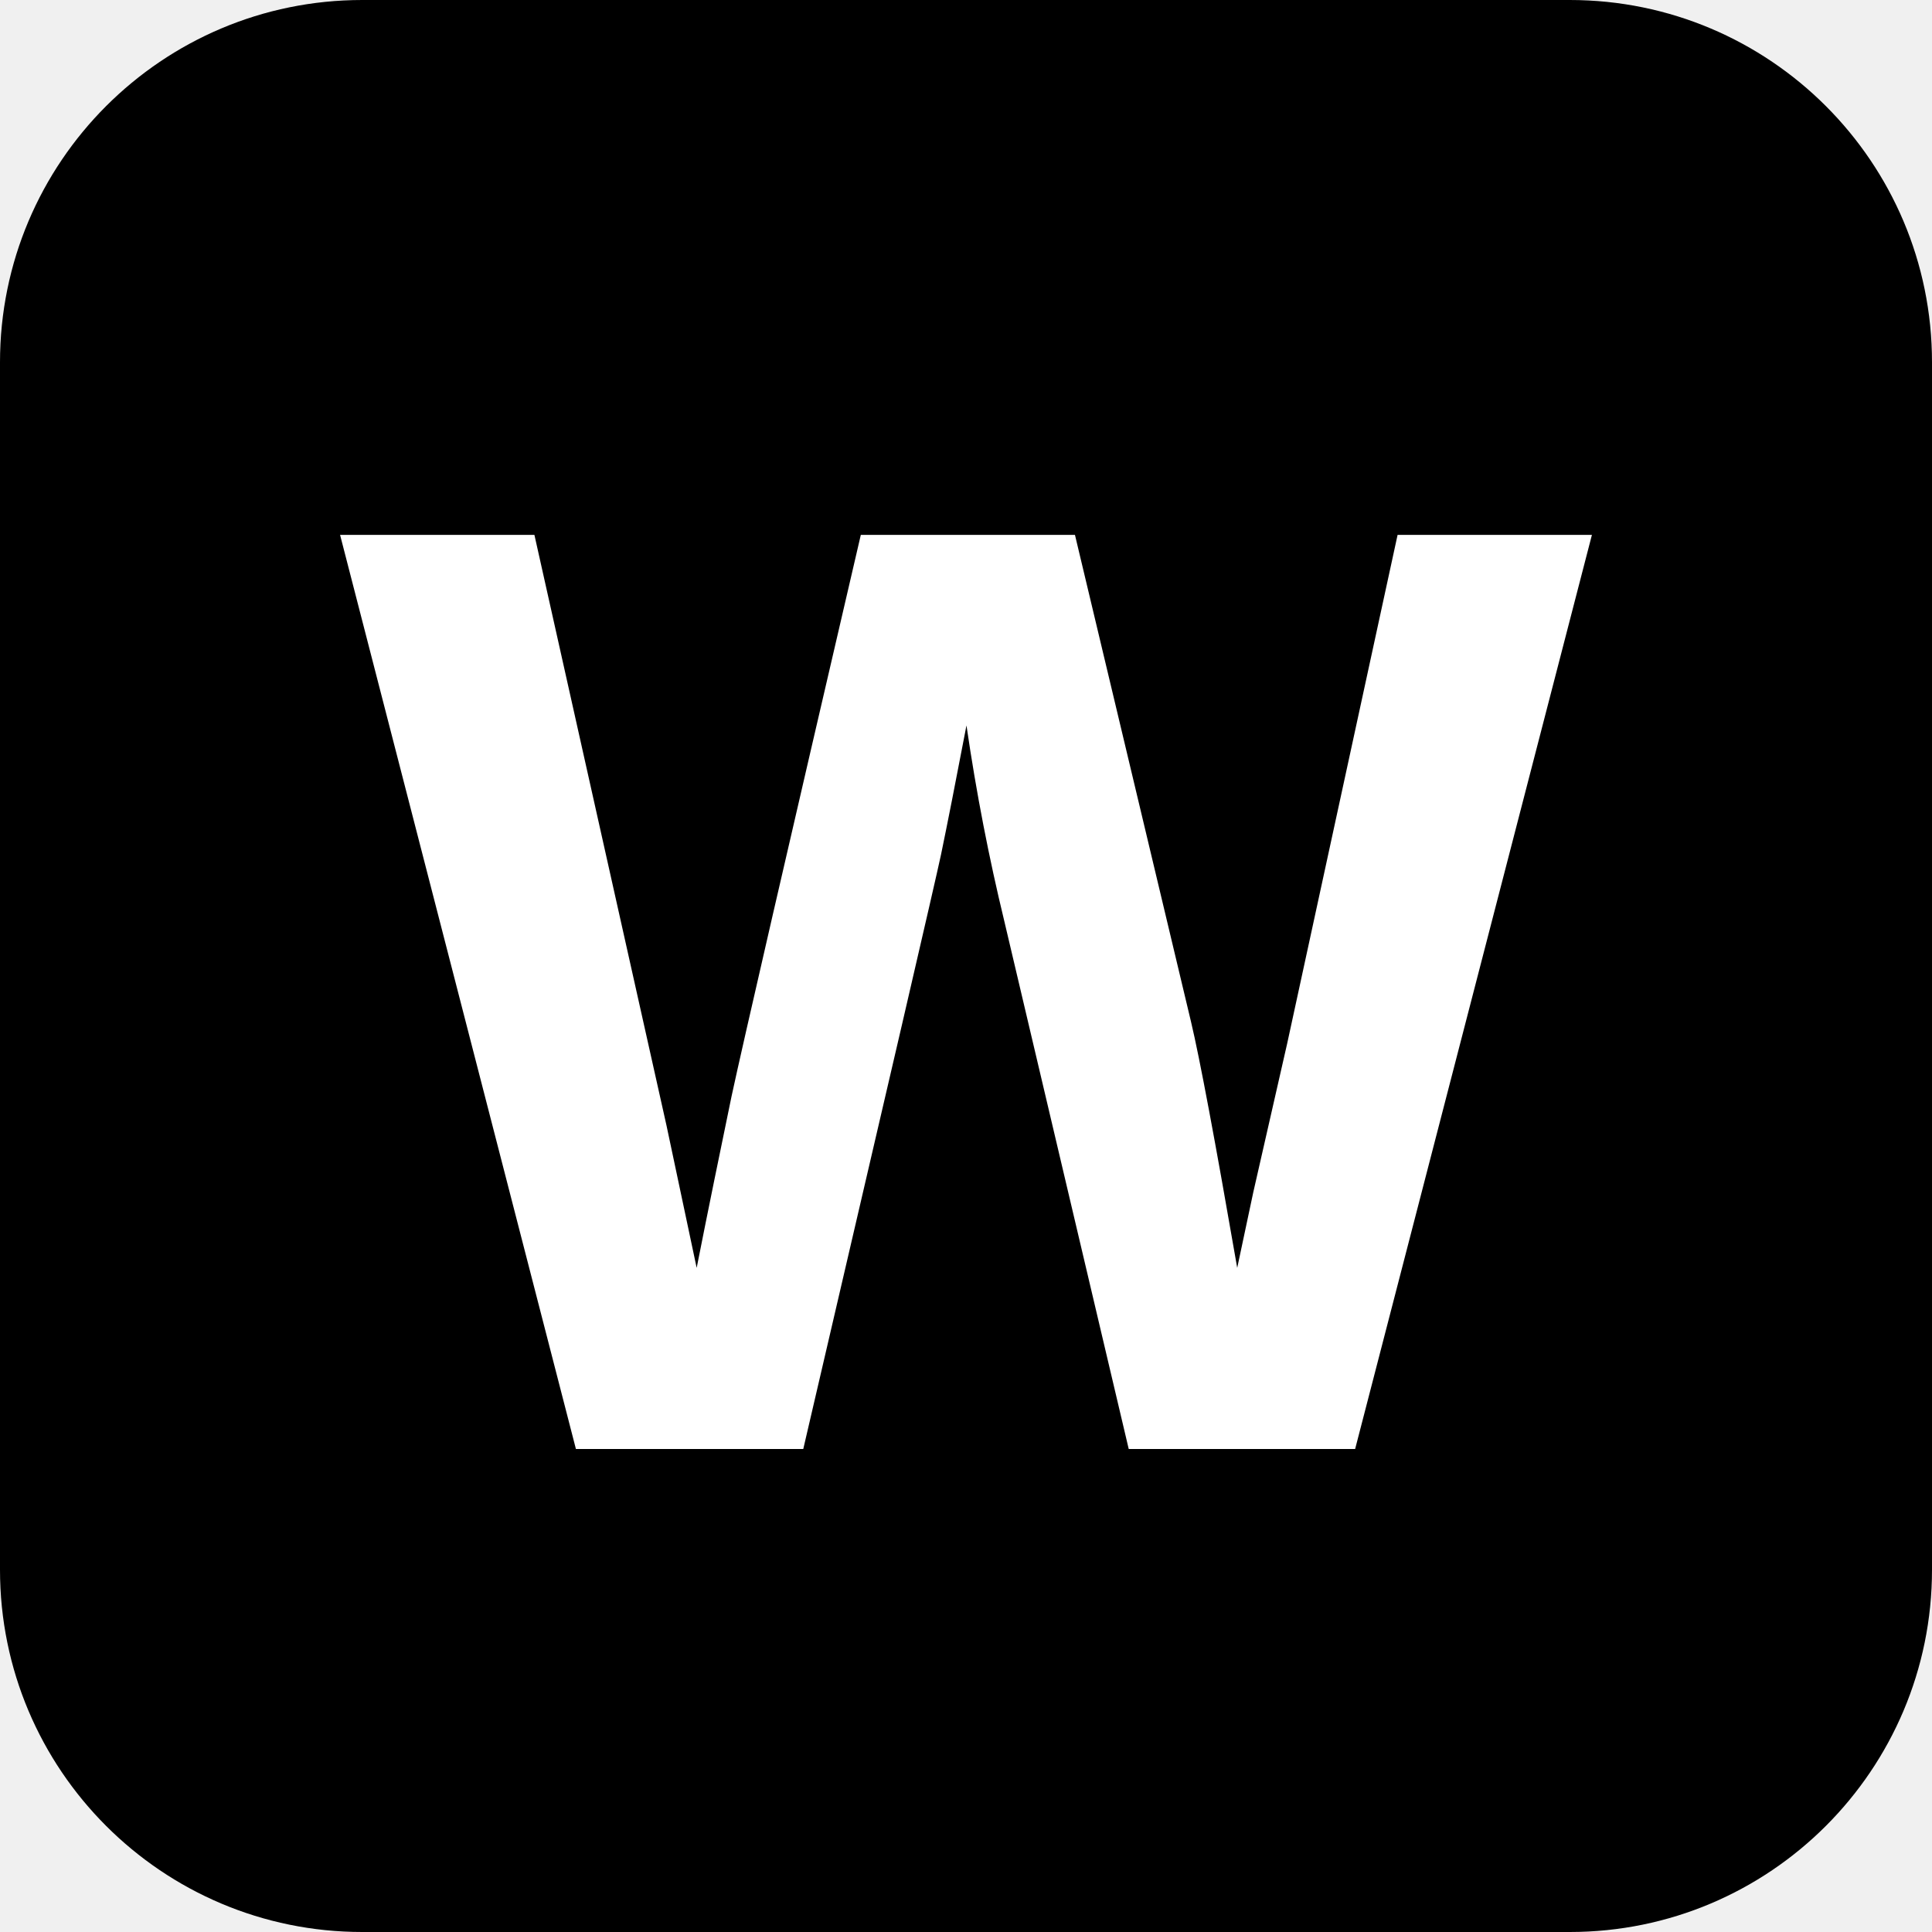
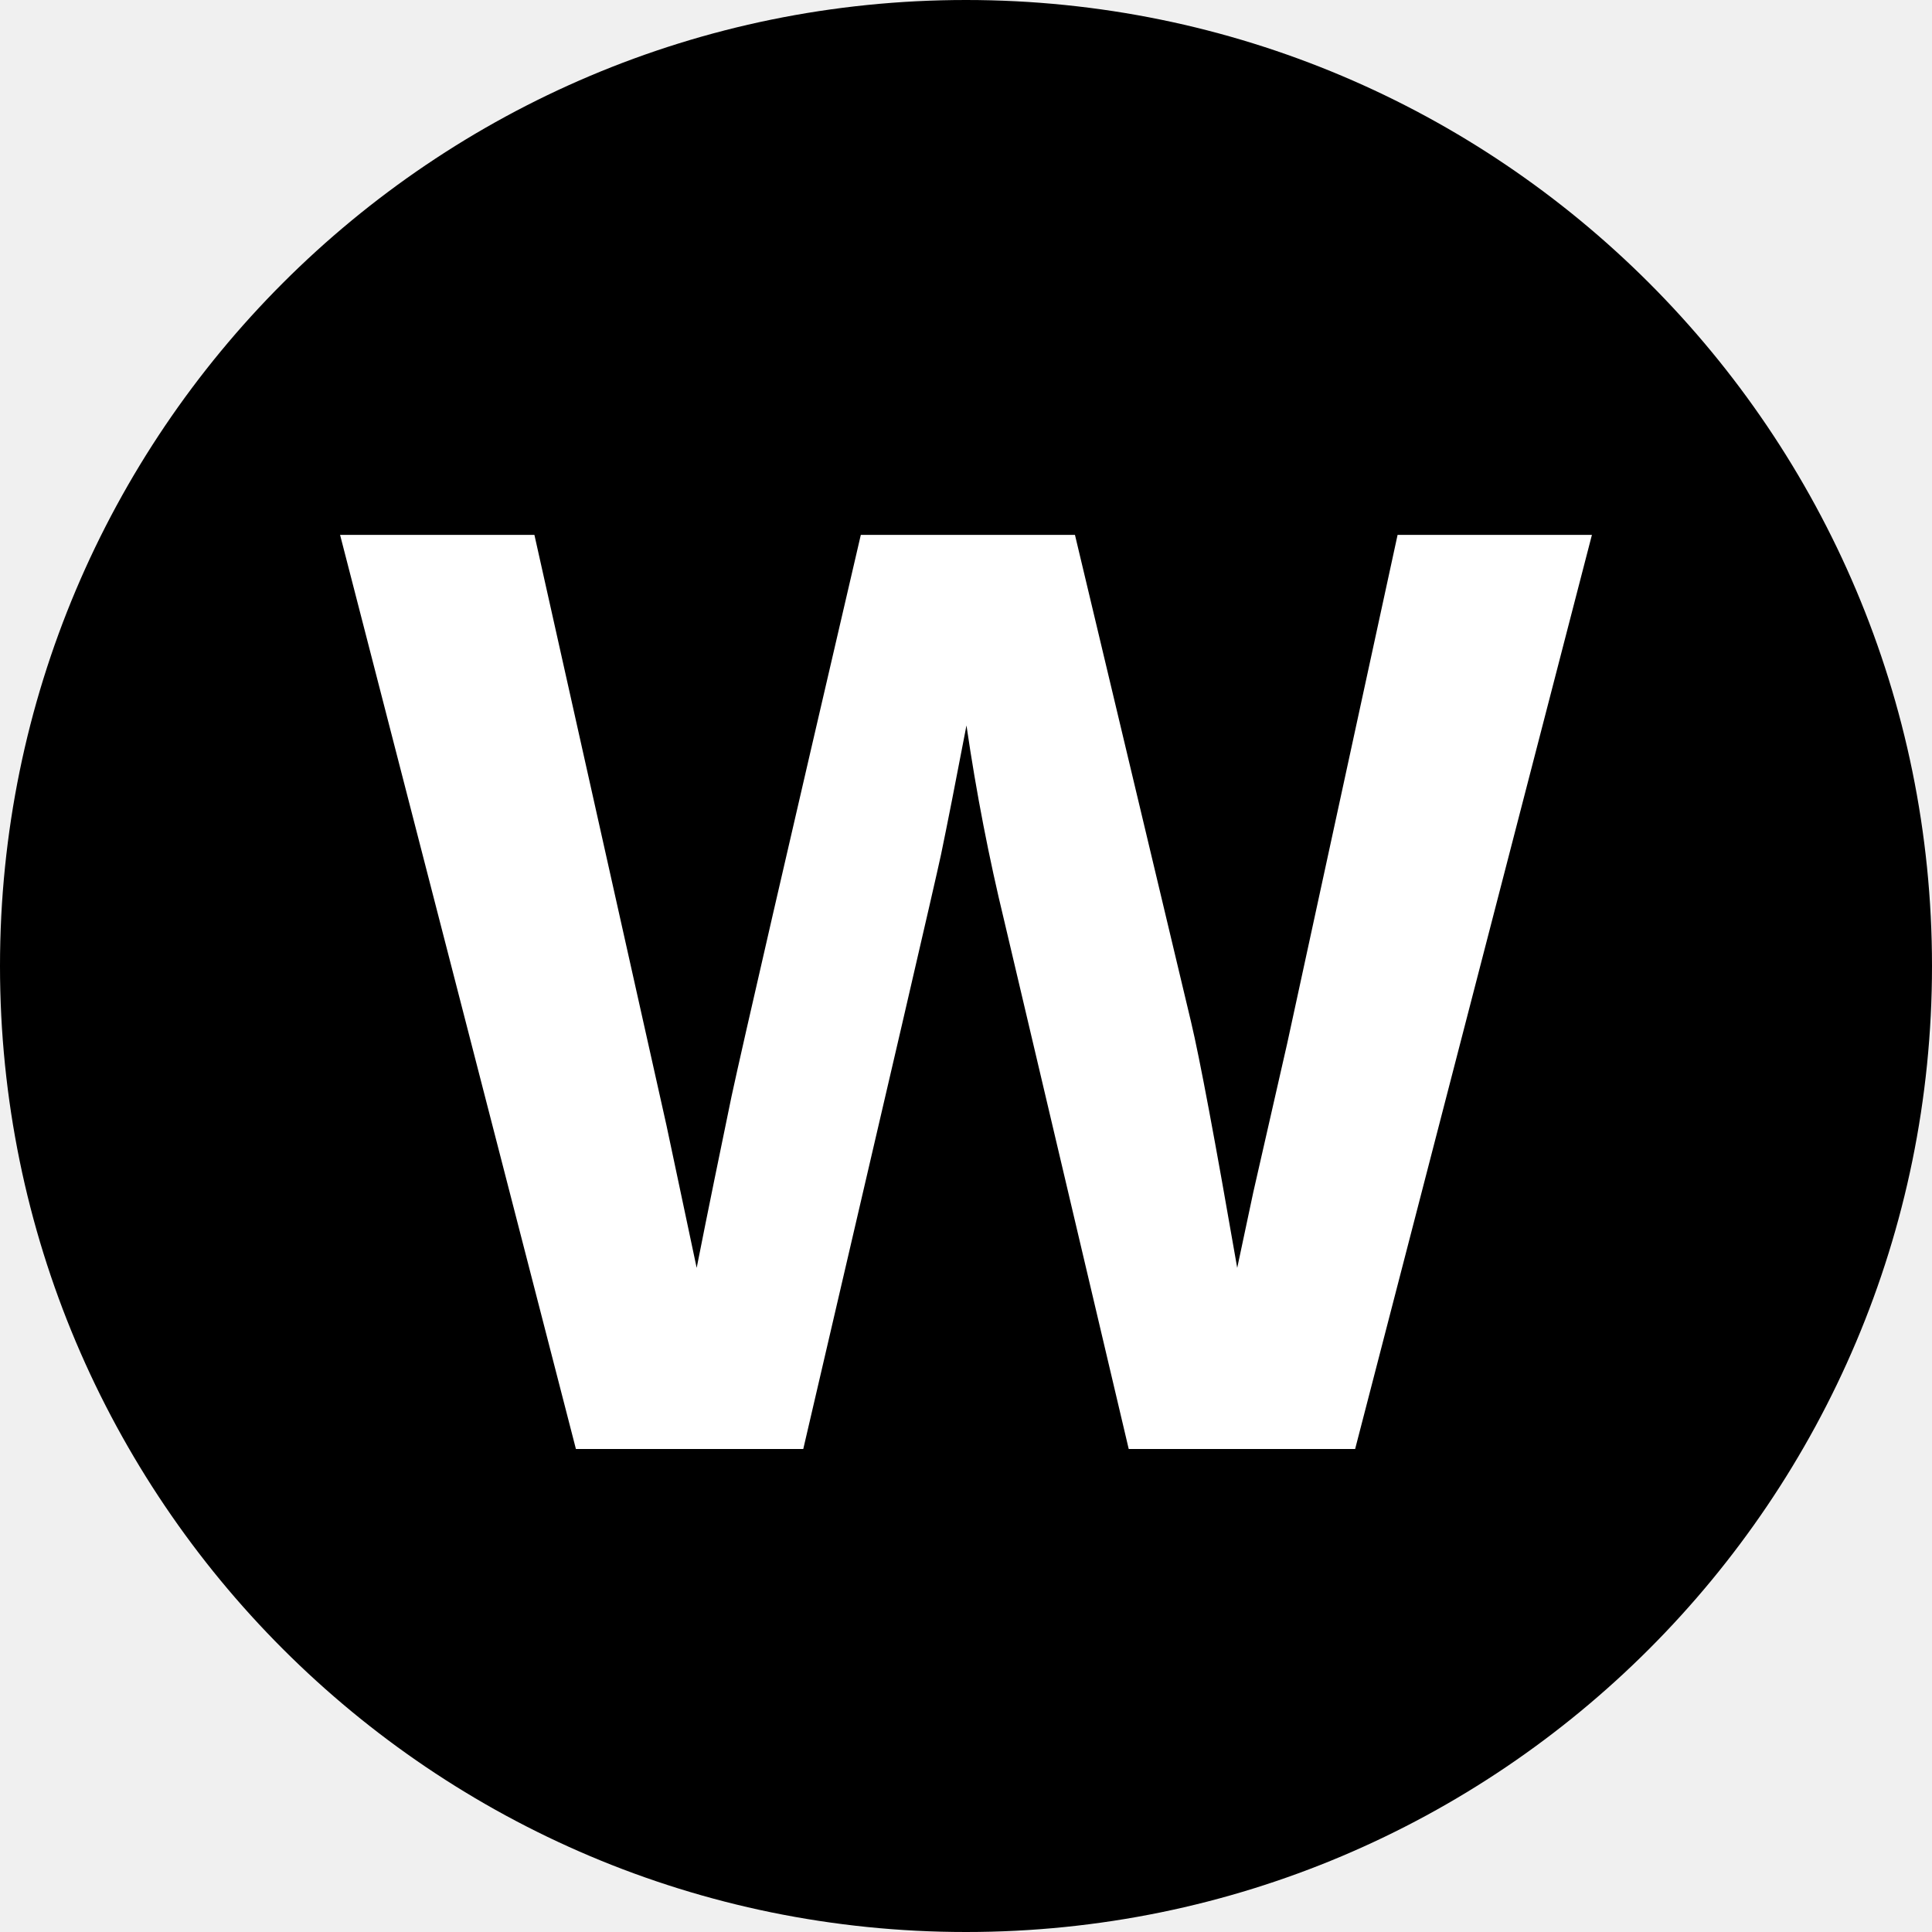
<svg xmlns="http://www.w3.org/2000/svg" width="32" height="32" viewBox="0 0 32 32">
-   <rect width="32" height="32" rx="6" fill="#000" />
+   <circle cx="16" cy="16" r="16" fill="#000" />
  <text x="16" y="24" font-family="Arial, Helvetica, sans-serif" font-size="22" font-weight="bold" fill="#fff" text-anchor="middle">W</text>
</svg>
